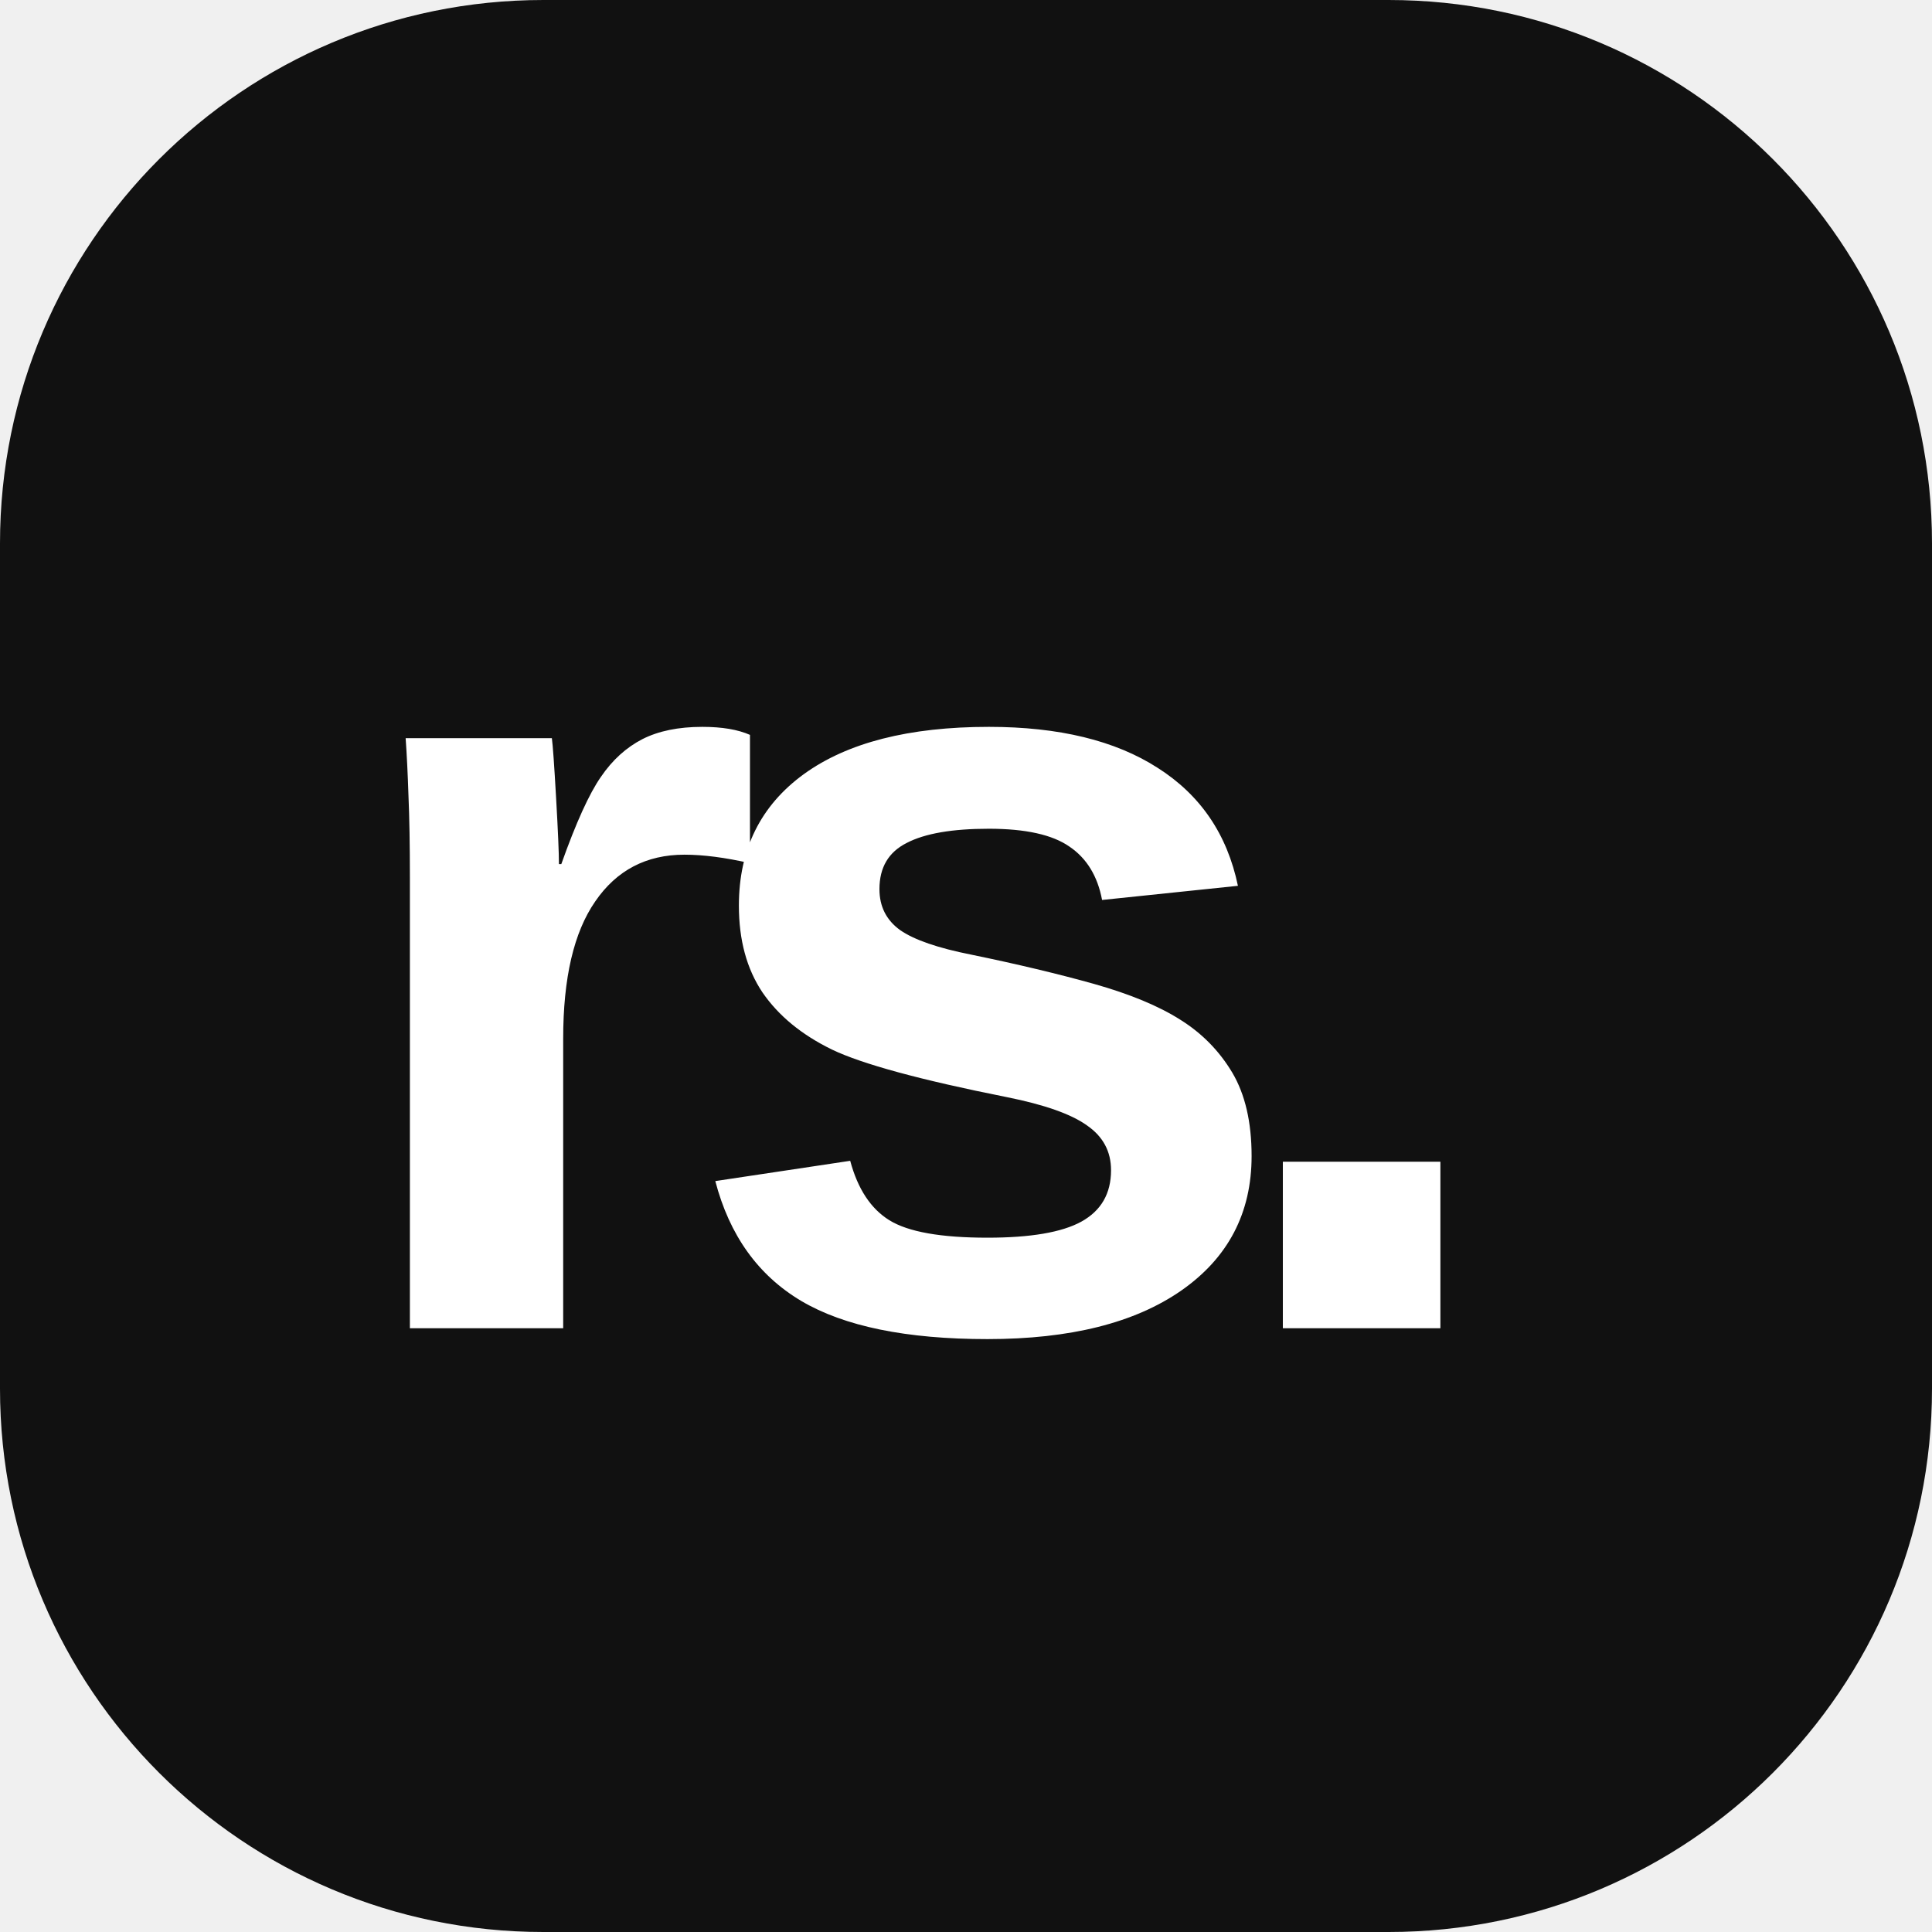
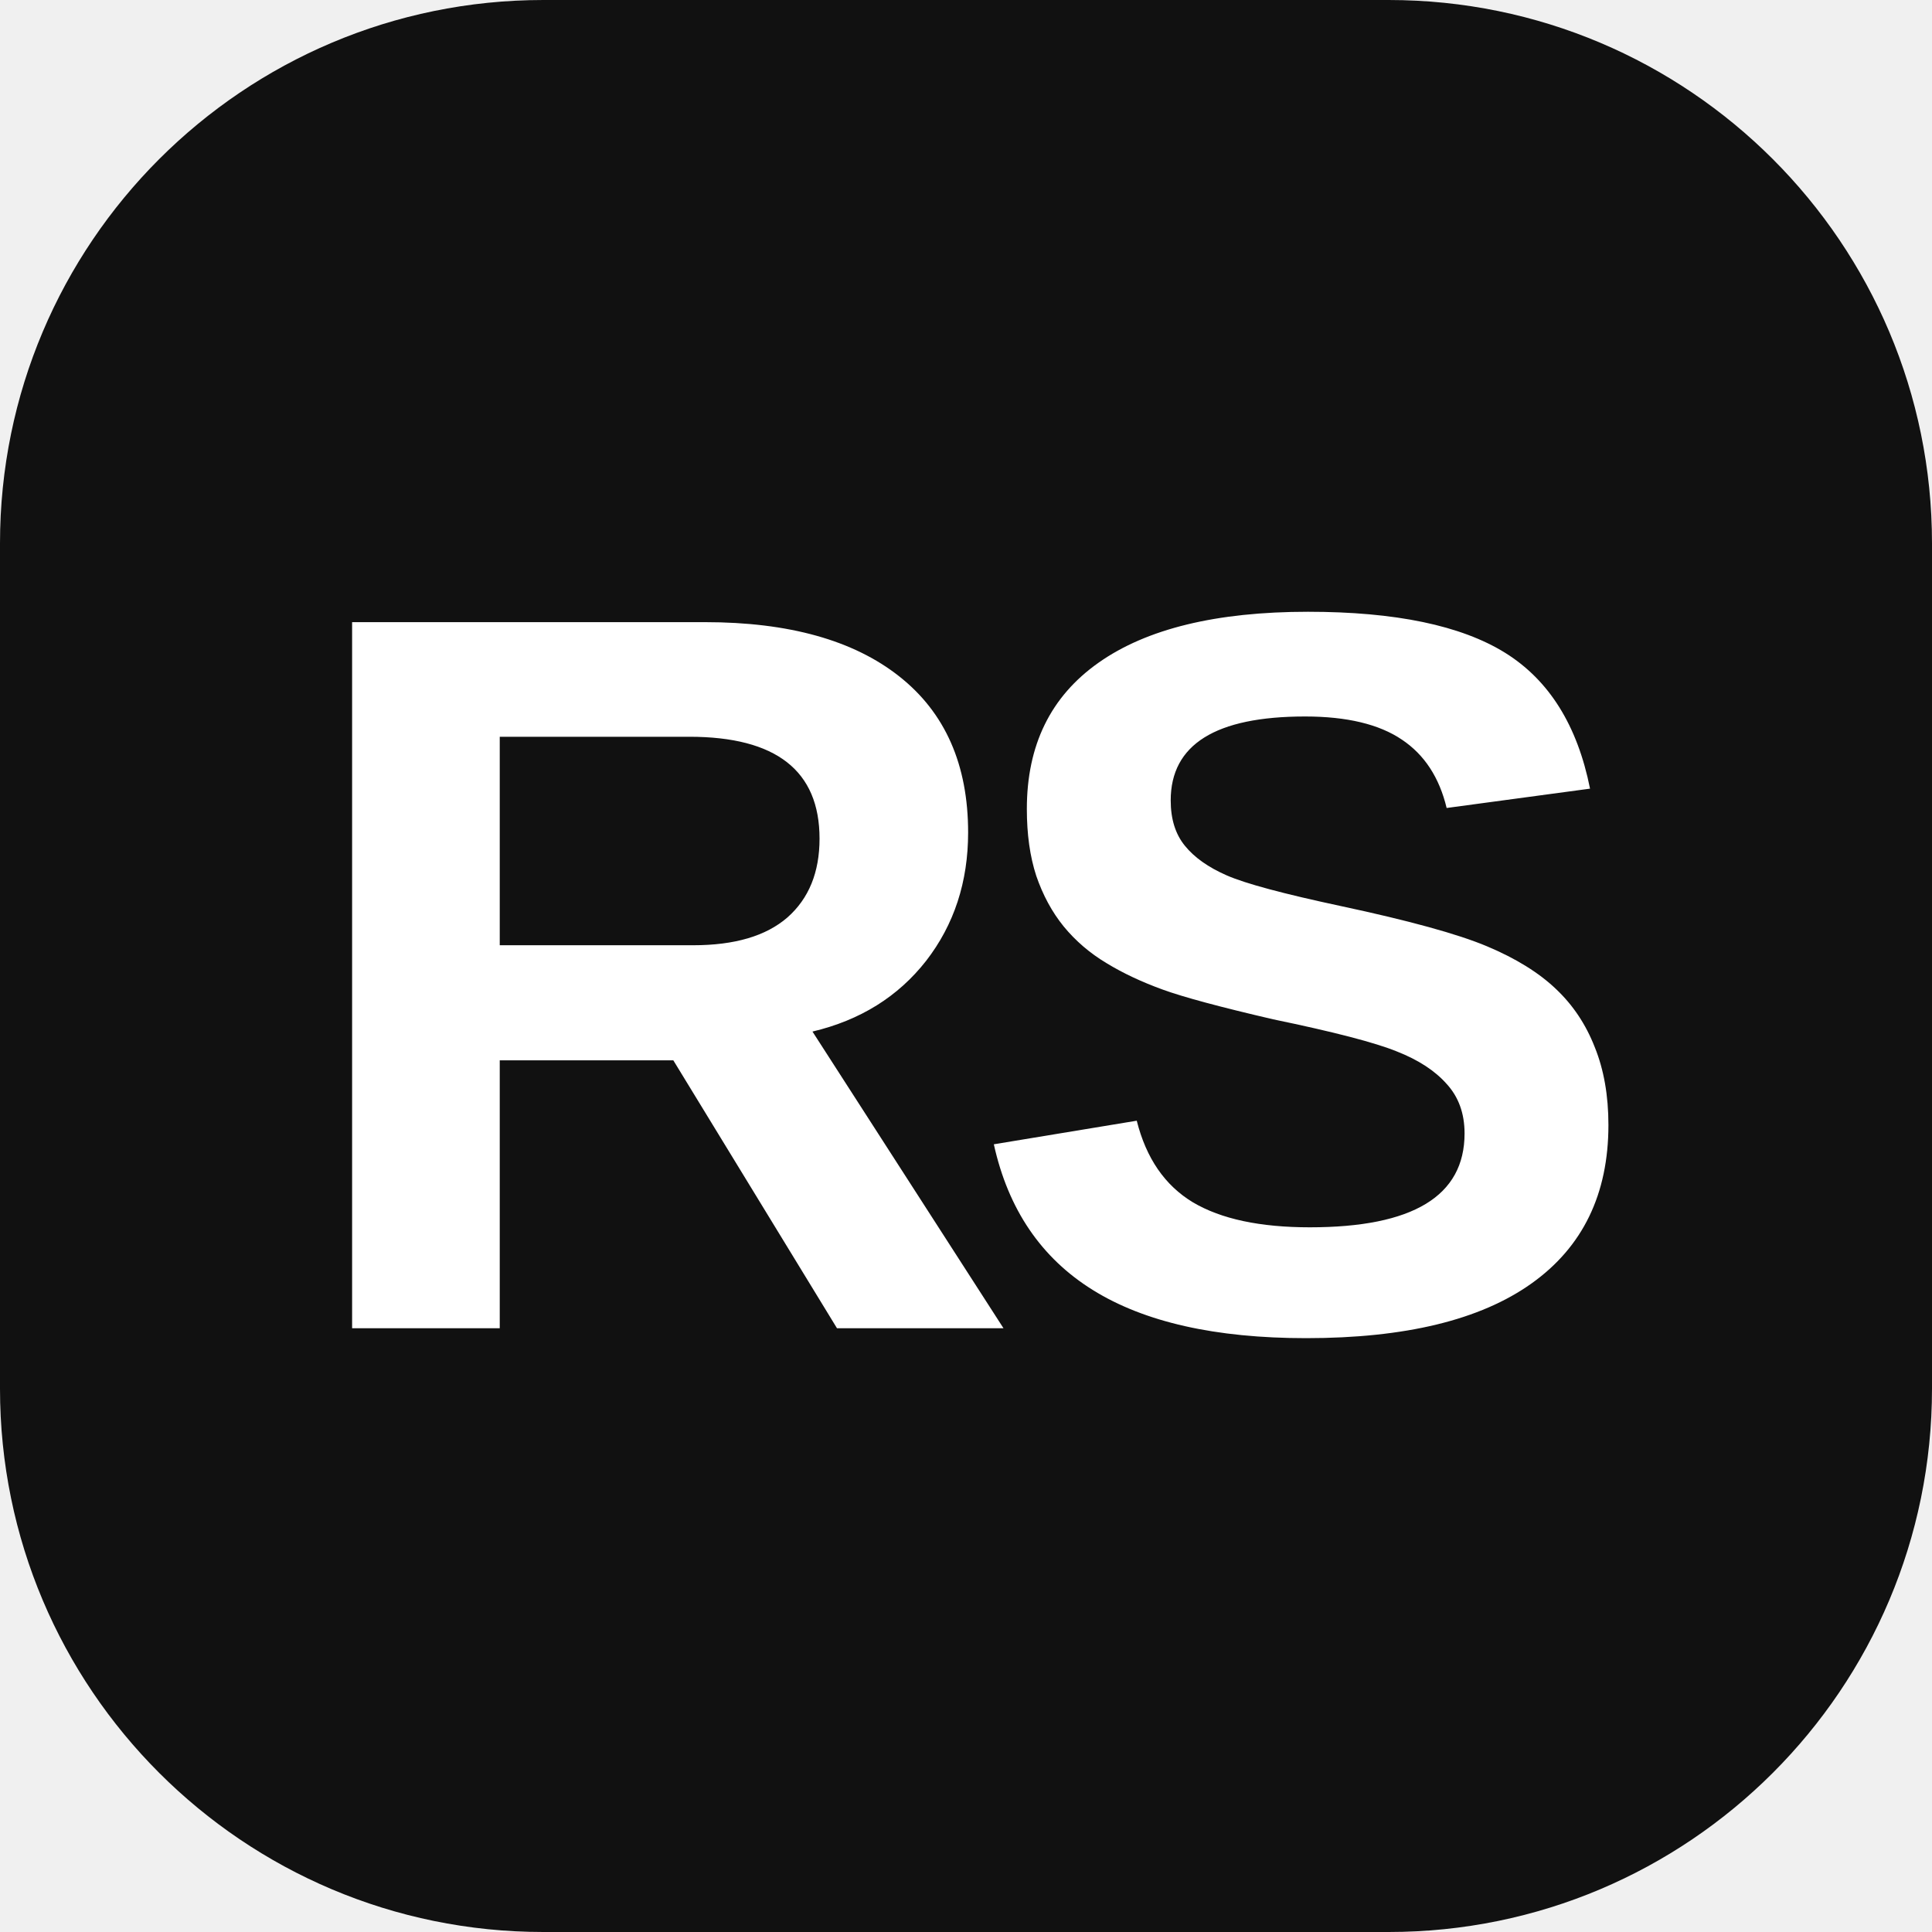
- <svg xmlns="http://www.w3.org/2000/svg" viewBox="0 0 64 64">
+ <svg xmlns="http://www.w3.org/2000/svg" width="64" height="64" viewBox="0 0 64 64">
  <rect width="64" height="64" rx="18" fill="#111" />
-   <text x="11" y="44" fill="#fff" font-family="Arial,Helvetica,sans-serif" font-weight="700" font-size="37" letter-spacing="-3">rs.</text>
+   <text x="32" y="44" text-anchor="middle" fill="#fff" font-family="Arial,Helvetica,sans-serif" font-weight="700" font-size="34" letter-spacing="-2">RS</text>
</svg>
